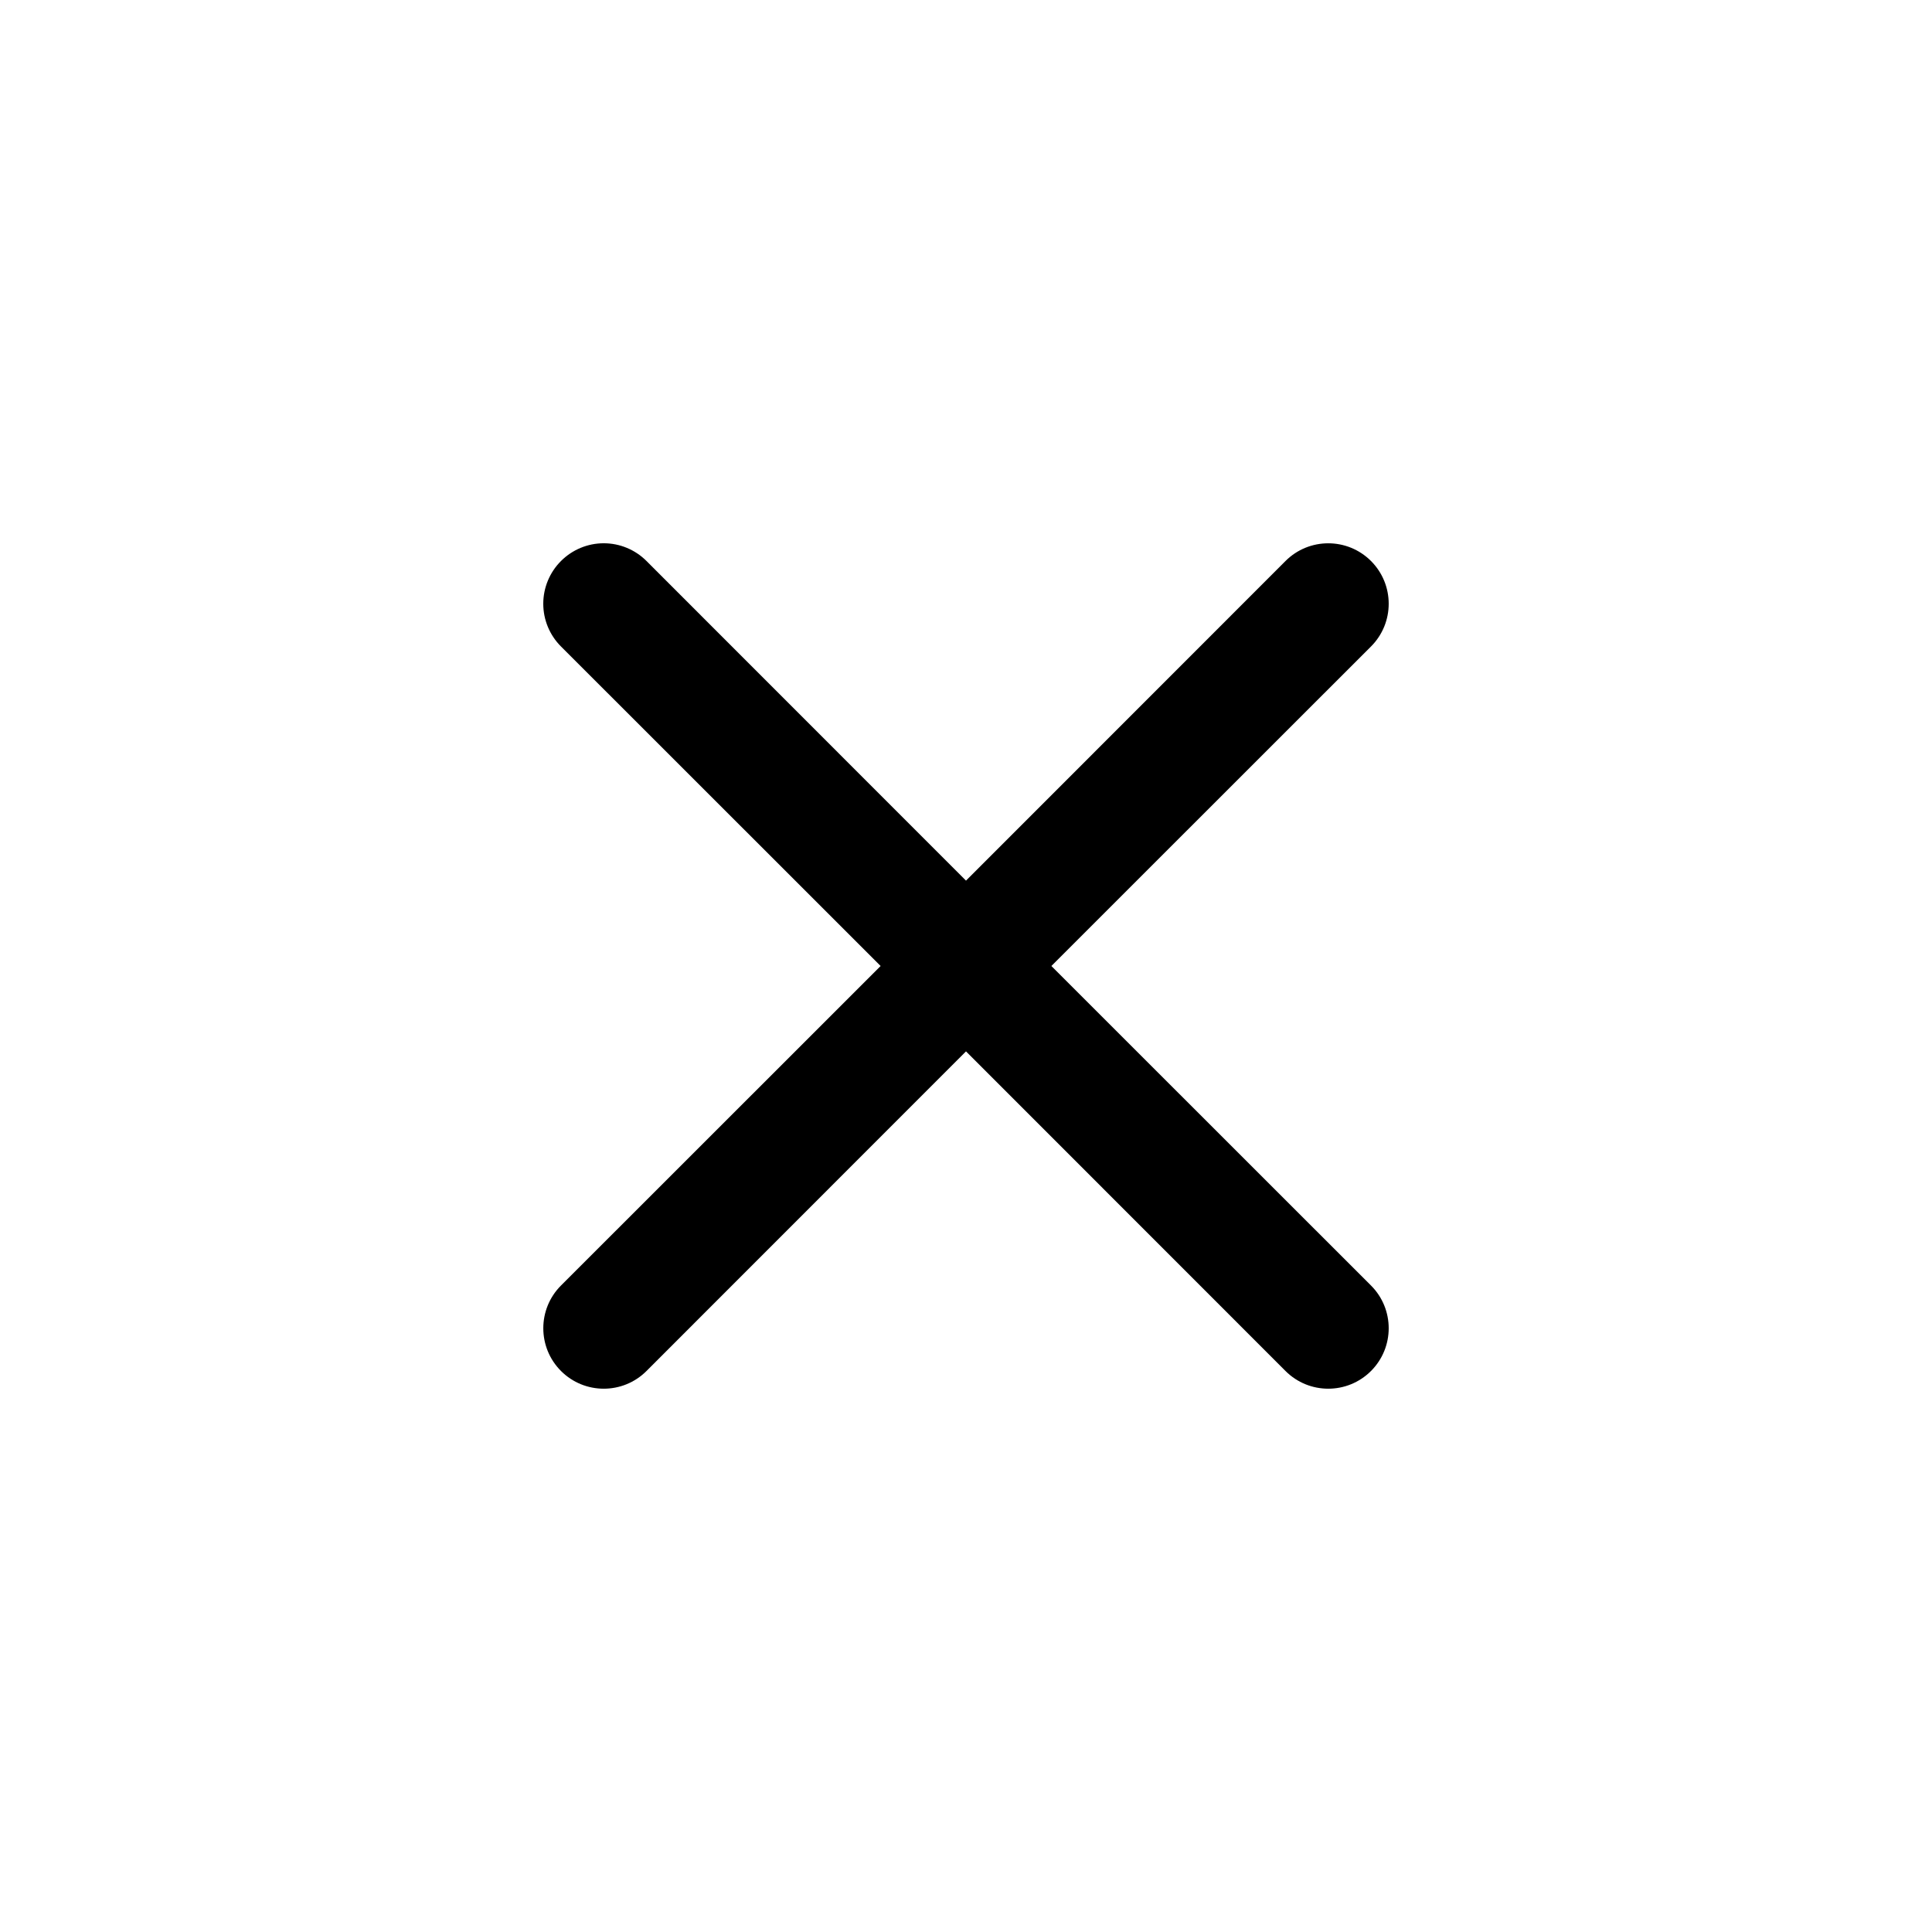
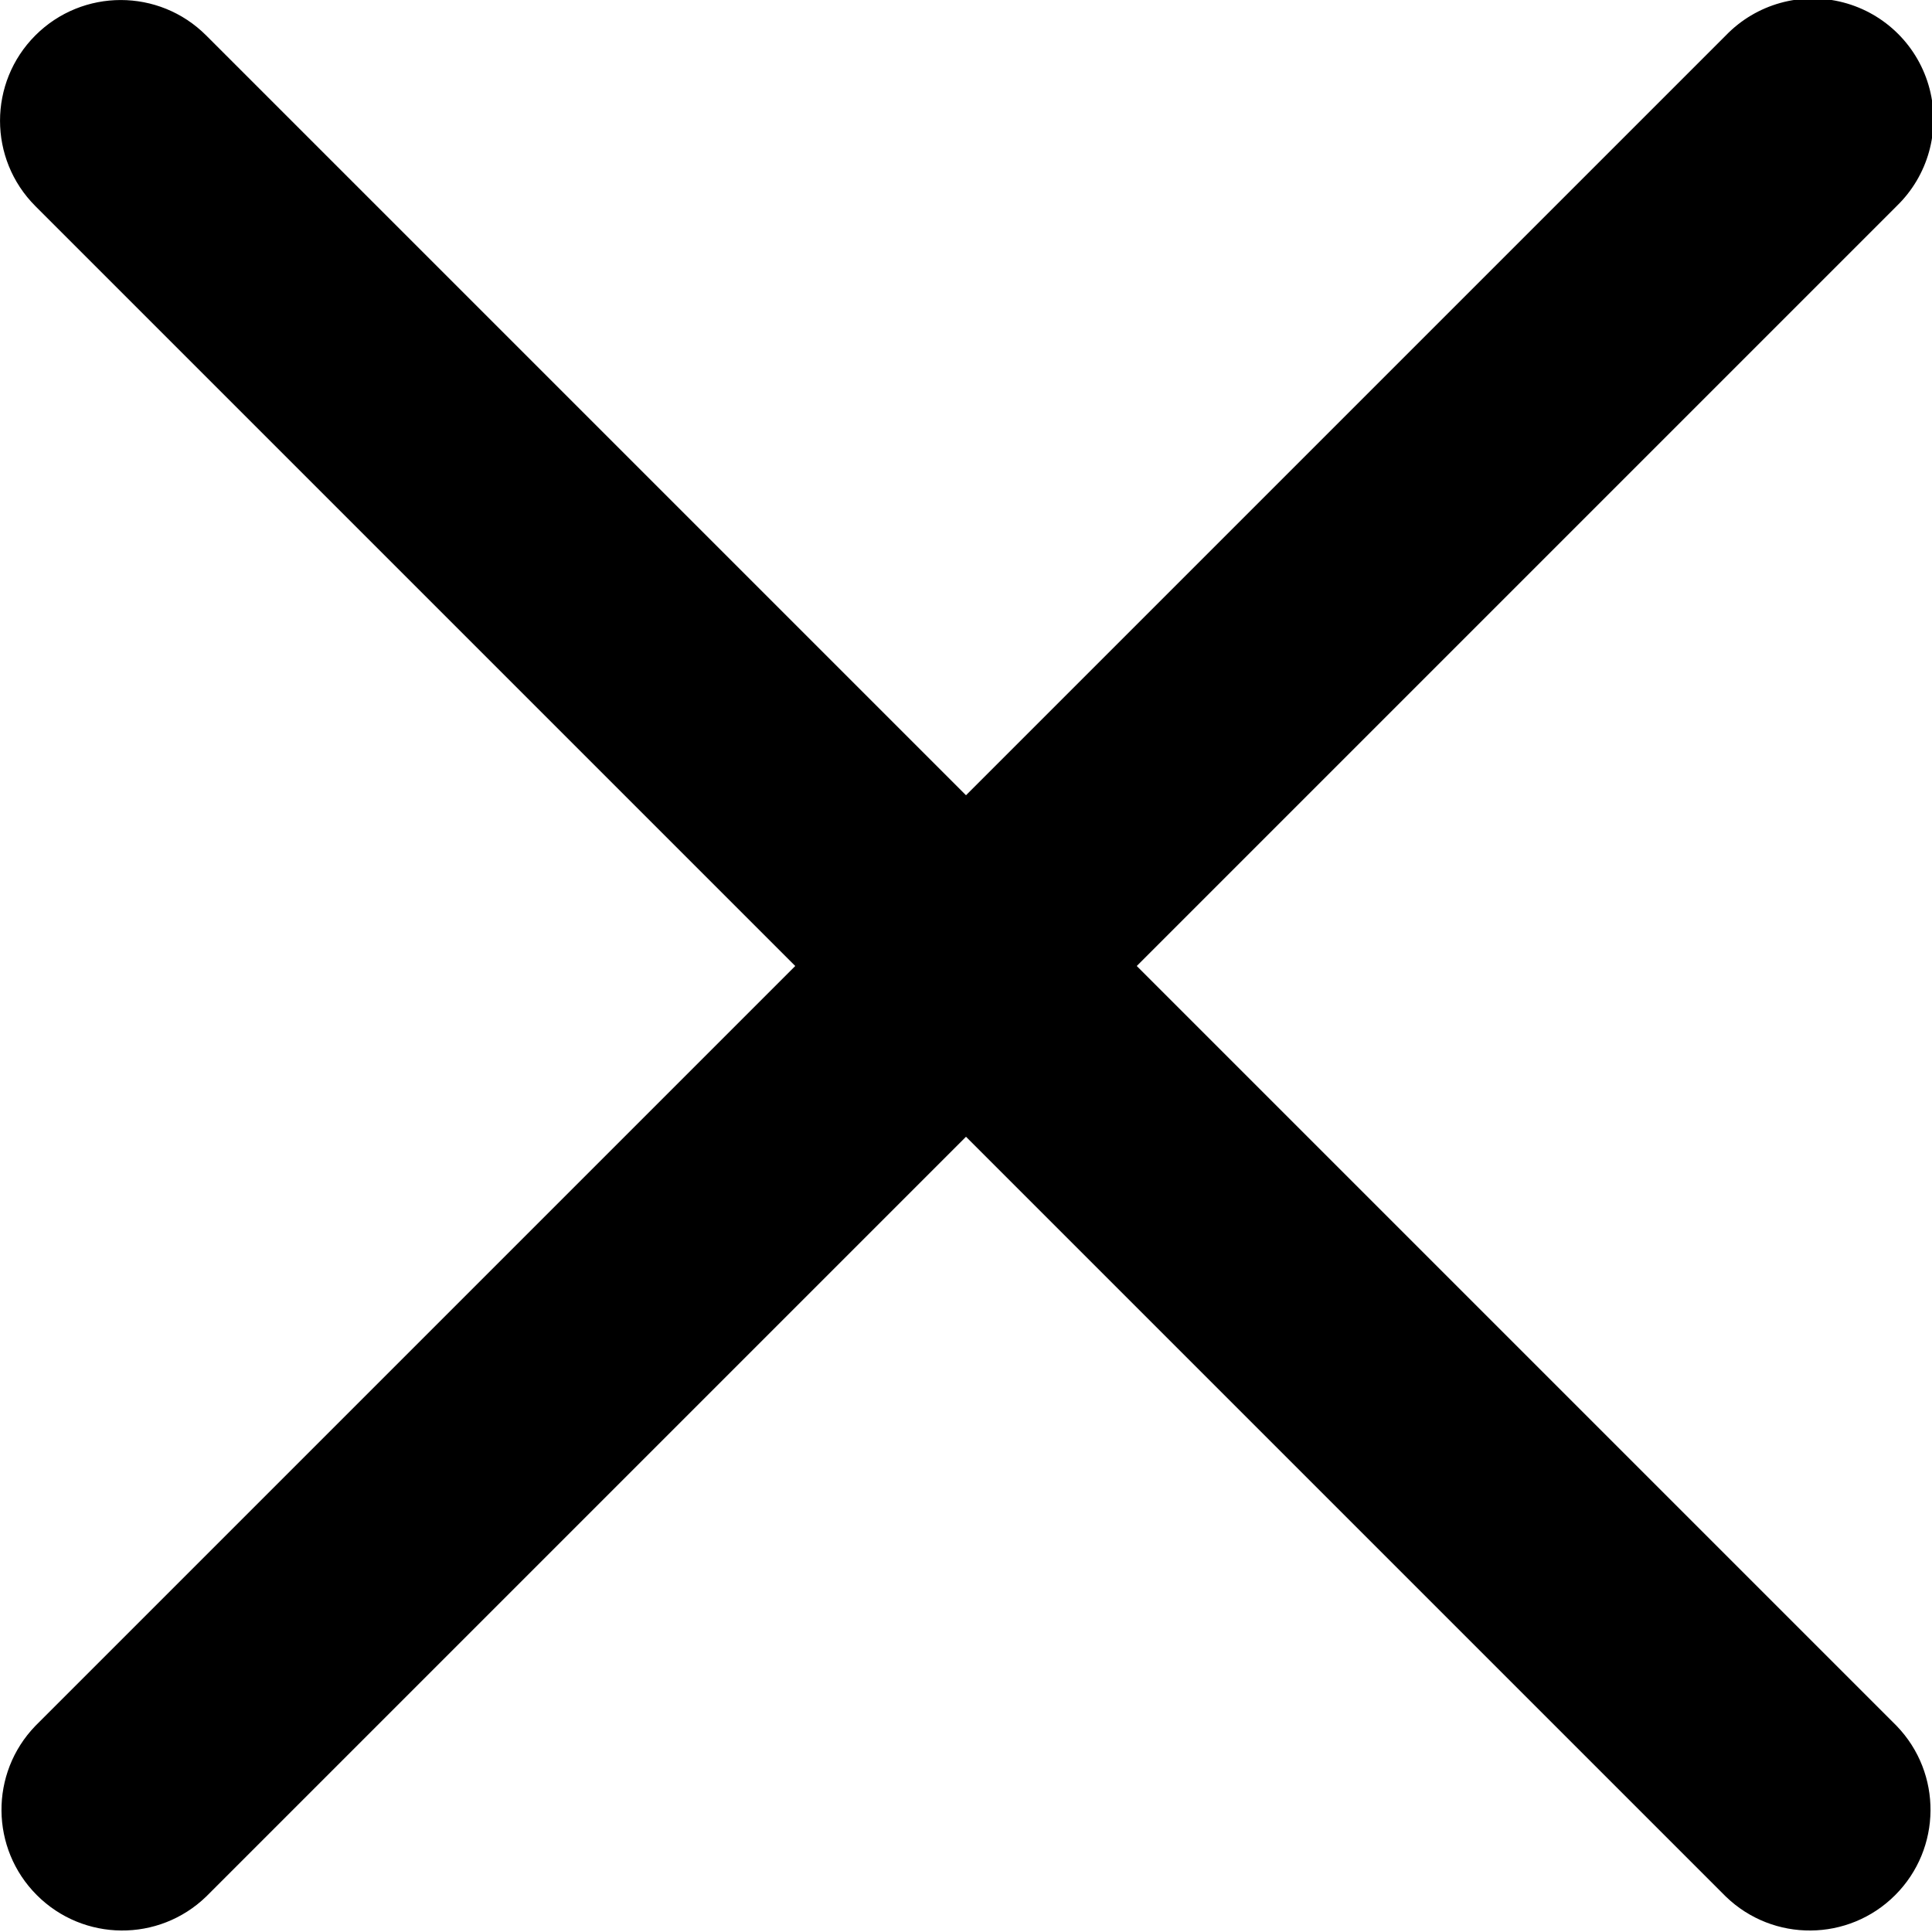
- <svg xmlns="http://www.w3.org/2000/svg" width="16" height="16" fill="currentColor" class="bi bi-x" viewBox="0 0 16 16">
-   <path d="M4.646 4.646a.5.5 0 0 1 .708 0L8 7.293l2.646-2.647a.5.5 0 0 1 .708.708L8.707 8l2.647 2.646a.5.5 0 0 1-.708.708L8 8.707l-2.646 2.647a.5.5 0 0 1-.708-.708L7.293 8 4.646 5.354a.5.5 0 0 1 0-.708" />
+ <svg xmlns="http://www.w3.org/2000/svg" viewBox="0 0 16 16" fill="#000">
+   <path d="M.293.293a1 1 0 0 1 1.414 0L8 6.586 14.293.293a1 1 0 1 1 1.414 1.414L9.414 8l6.293 6.293a1 1 0 0 1-1.414 1.414L8 9.414l-6.293 6.293a1 1 0 0 1-1.414-1.414L6.586 8 .293 1.707a1 1 0 0 1 0-1.414z" />
</svg>
